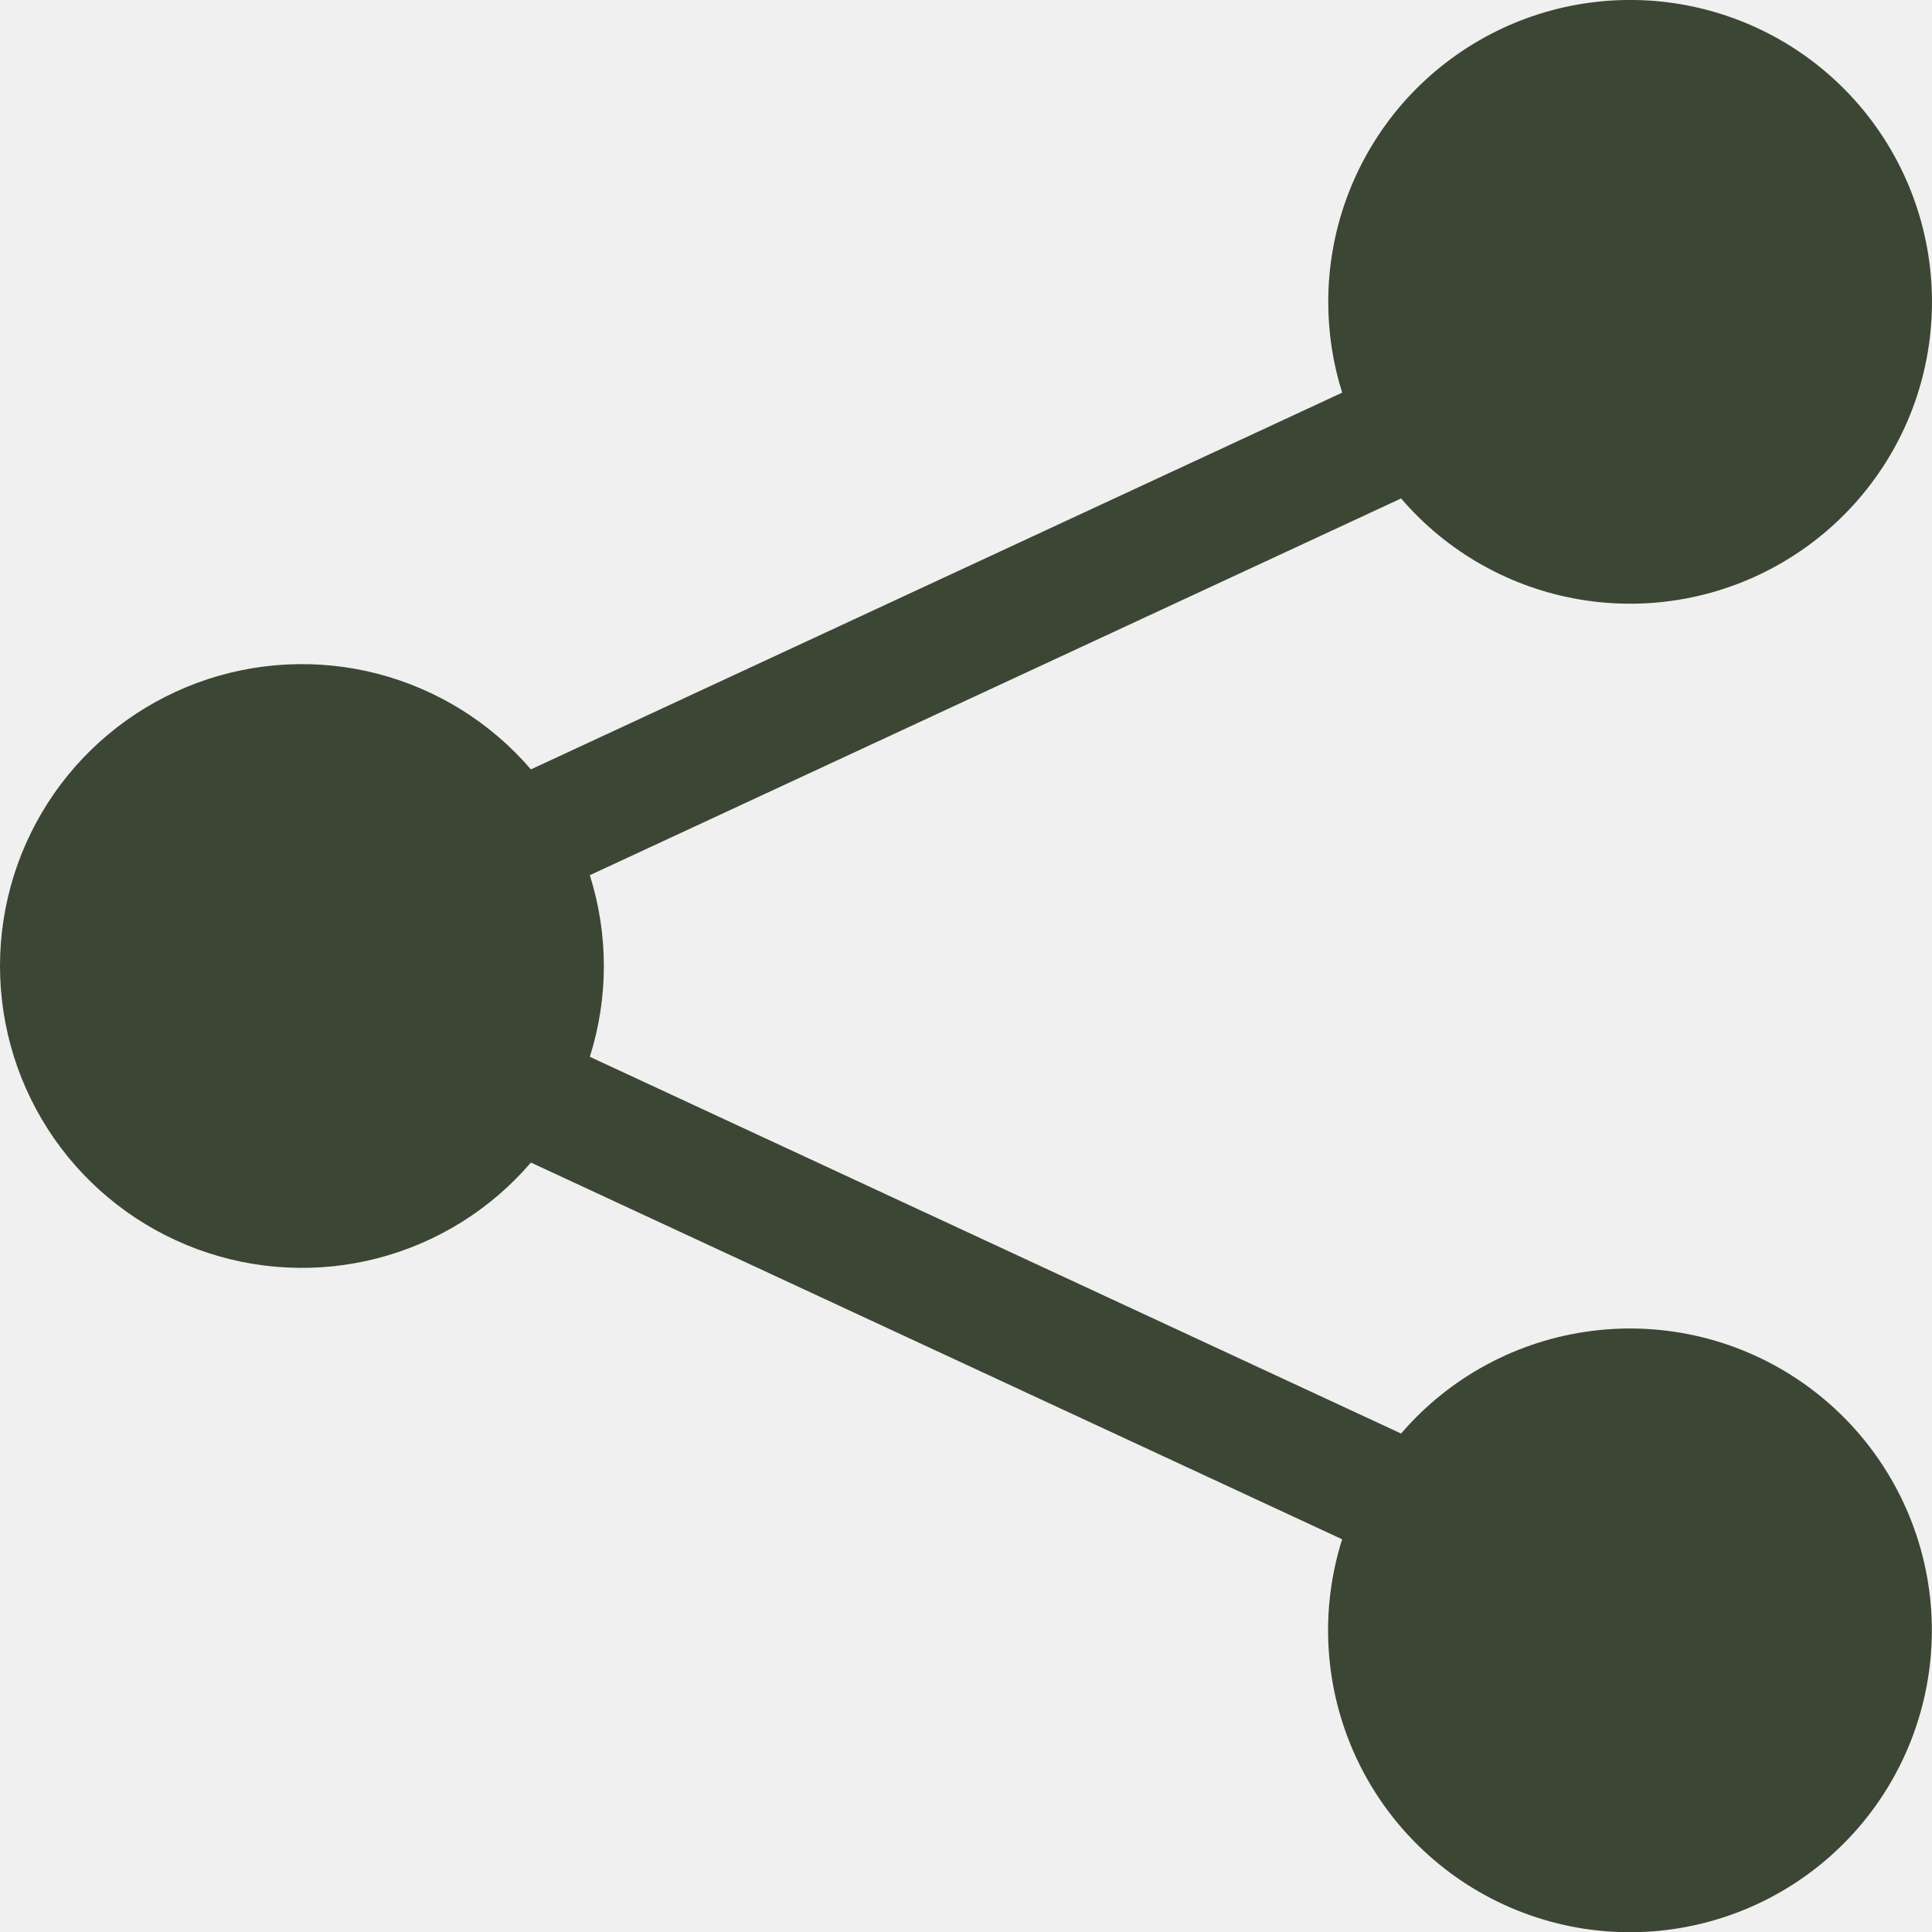
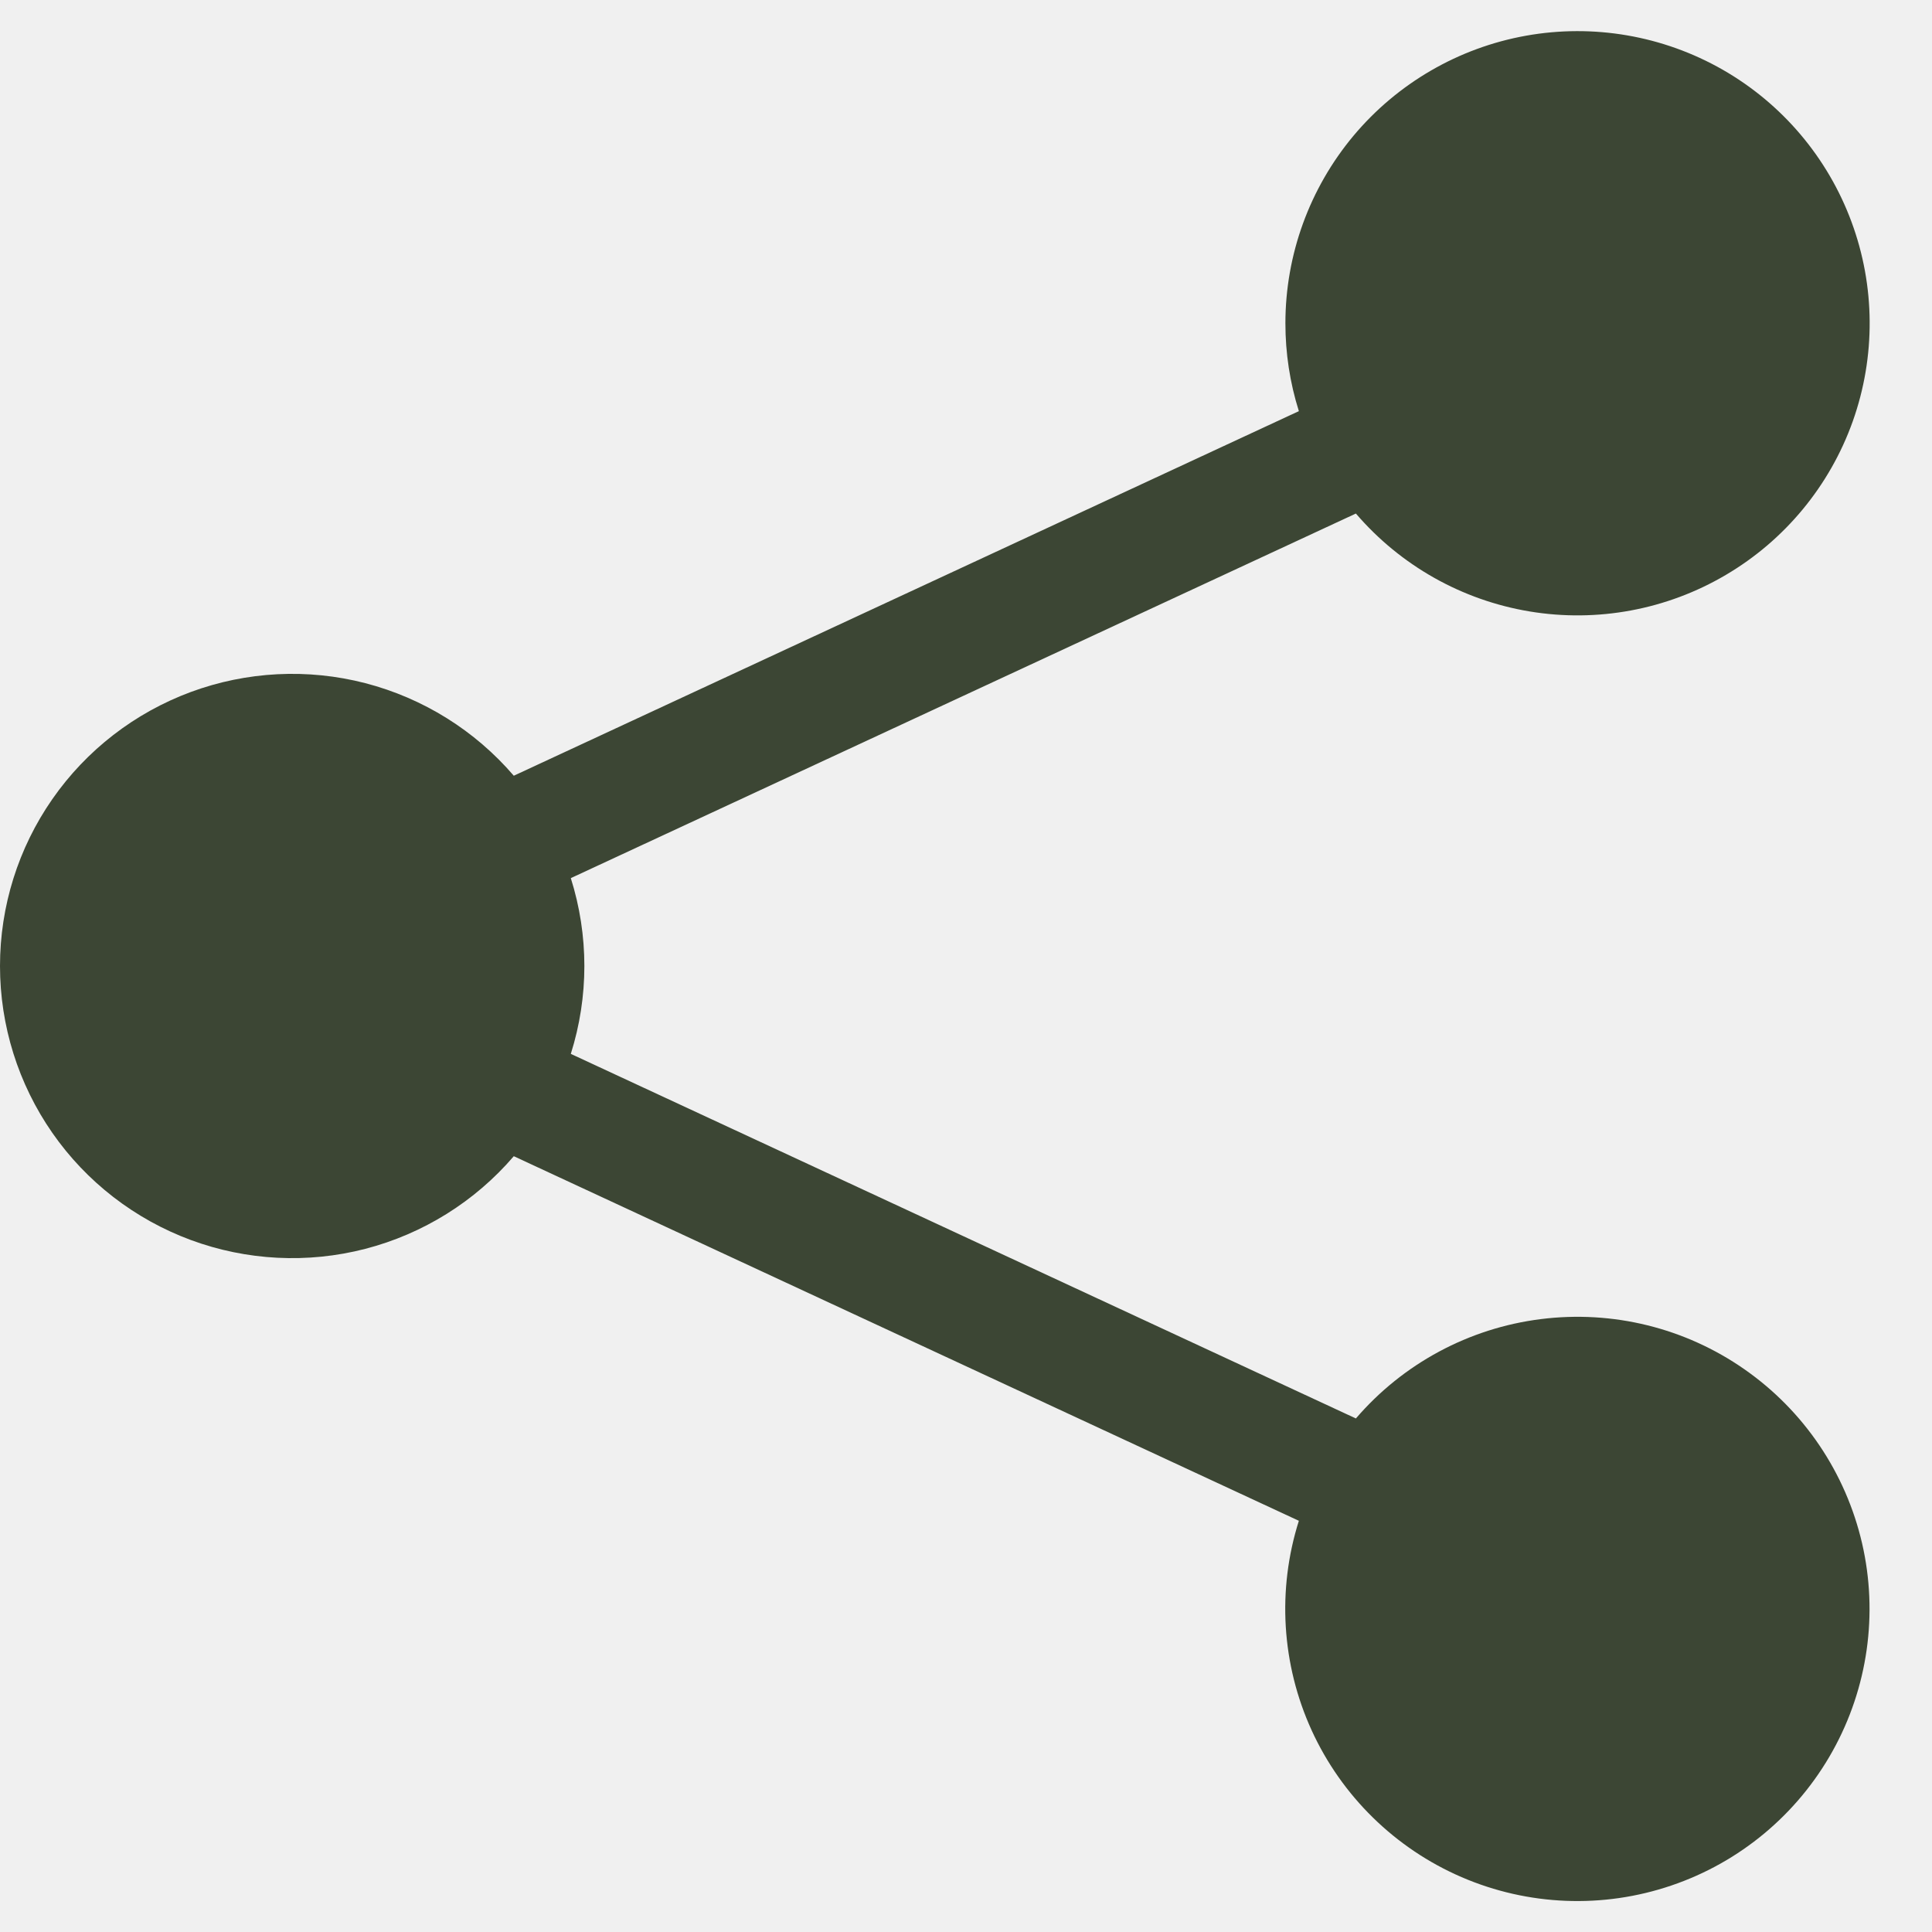
- <svg xmlns="http://www.w3.org/2000/svg" className="share-icon" width="30" height="30" viewBox="0 0 30 30" fill="none">
+ <svg xmlns="http://www.w3.org/2000/svg" className="share-icon" width="24" height="24" viewBox="0 0 31 30" fill="none">
  <g clipPath="url(#clip0_145_870)">
    <path d="M20.625 4.687C20.625 3.588 21.012 2.523 21.717 1.679C22.423 0.836 23.403 0.267 24.485 0.073C25.568 -0.121 26.684 0.072 27.639 0.617C28.594 1.163 29.326 2.027 29.708 3.059C30.09 4.09 30.097 5.223 29.729 6.259C29.36 7.295 28.638 8.169 27.69 8.726C26.743 9.284 25.629 9.491 24.544 9.311C23.459 9.131 22.472 8.575 21.756 7.74L9.159 13.59C9.449 14.508 9.449 15.492 9.159 16.41L21.756 22.26C22.513 21.379 23.57 20.811 24.722 20.666C25.875 20.52 27.04 20.807 27.992 21.472C28.945 22.137 29.616 23.131 29.878 24.263C30.139 25.394 29.97 26.583 29.405 27.597C28.84 28.612 27.918 29.381 26.818 29.754C25.719 30.128 24.519 30.08 23.453 29.62C22.387 29.16 21.529 28.32 21.046 27.264C20.564 26.208 20.49 25.01 20.841 23.902L8.244 18.052C7.621 18.779 6.79 19.297 5.863 19.538C4.936 19.778 3.958 19.728 3.06 19.396C2.162 19.063 1.387 18.464 0.84 17.678C0.293 16.892 -0 15.957 -0 15C-0 14.042 0.293 13.108 0.84 12.322C1.387 11.536 2.162 10.937 3.06 10.604C3.958 10.272 4.936 10.222 5.863 10.462C6.79 10.703 7.621 11.221 8.244 11.947L20.841 6.097C20.697 5.641 20.625 5.166 20.625 4.687Z" fill="#3C4634" />
  </g>
  <defs>
    <clipPath id="clip0_145_870">
      <rect width="30" height="30" fill="white" />
    </clipPath>
  </defs>
</svg>
